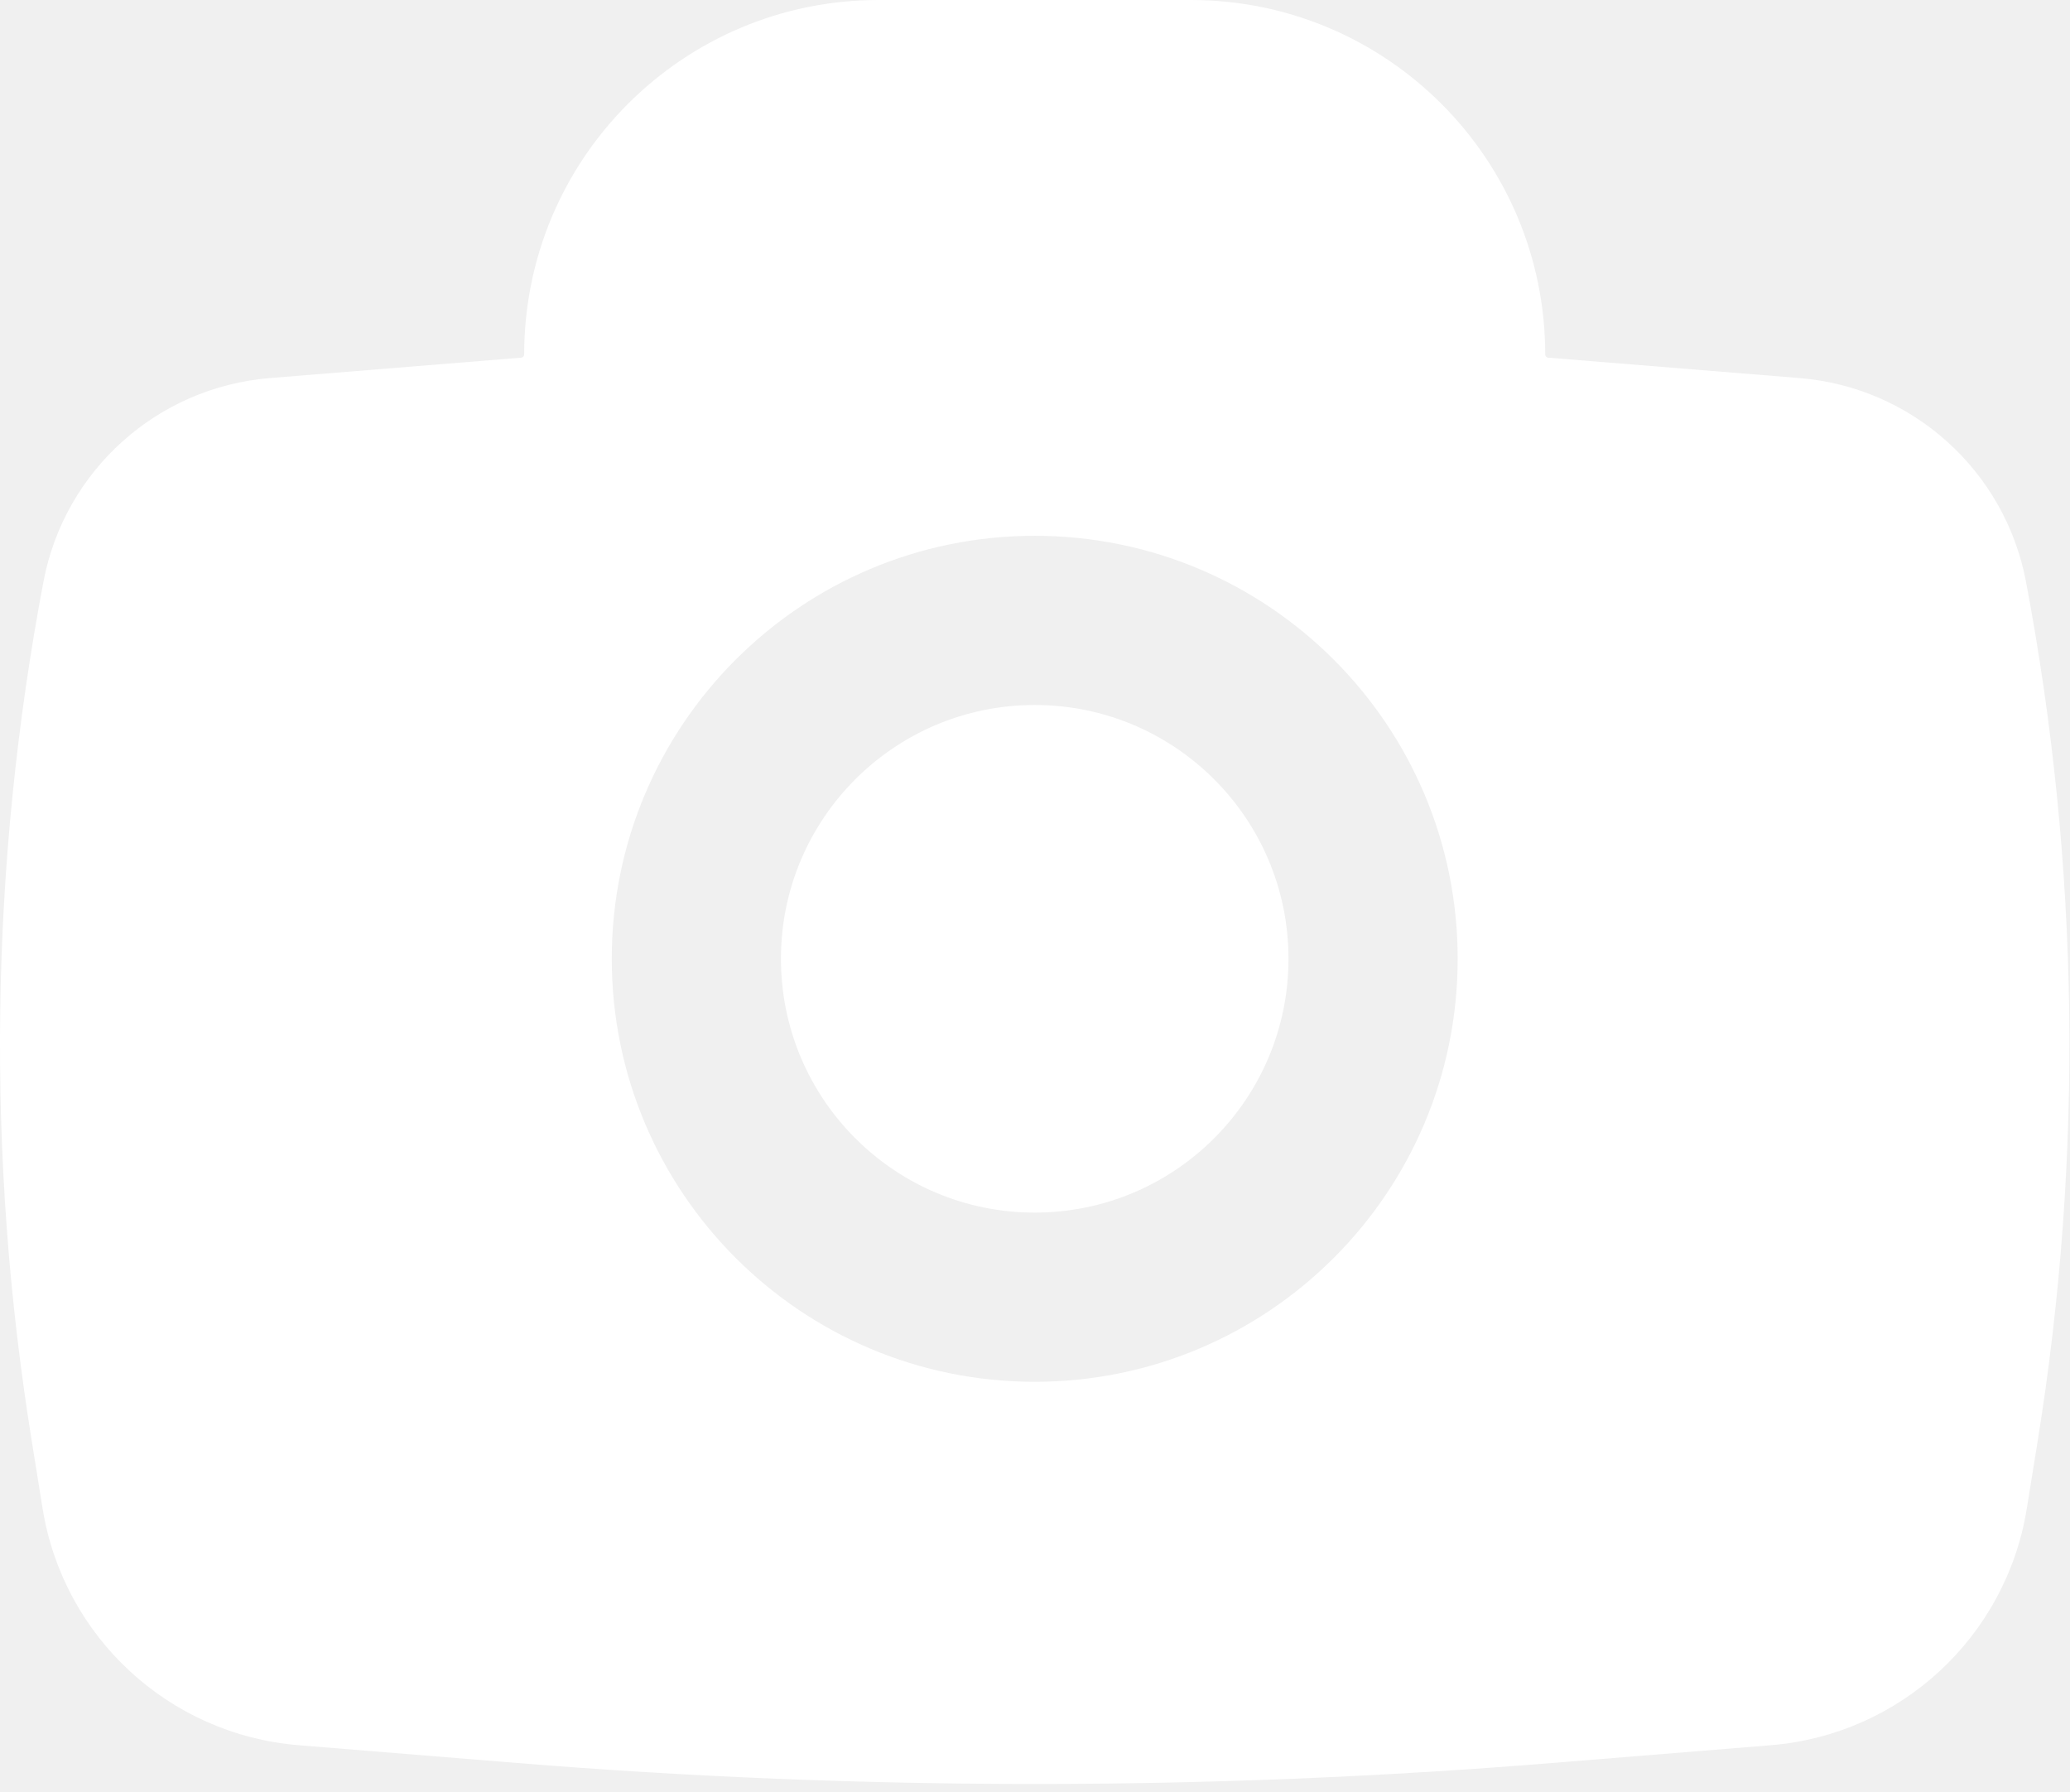
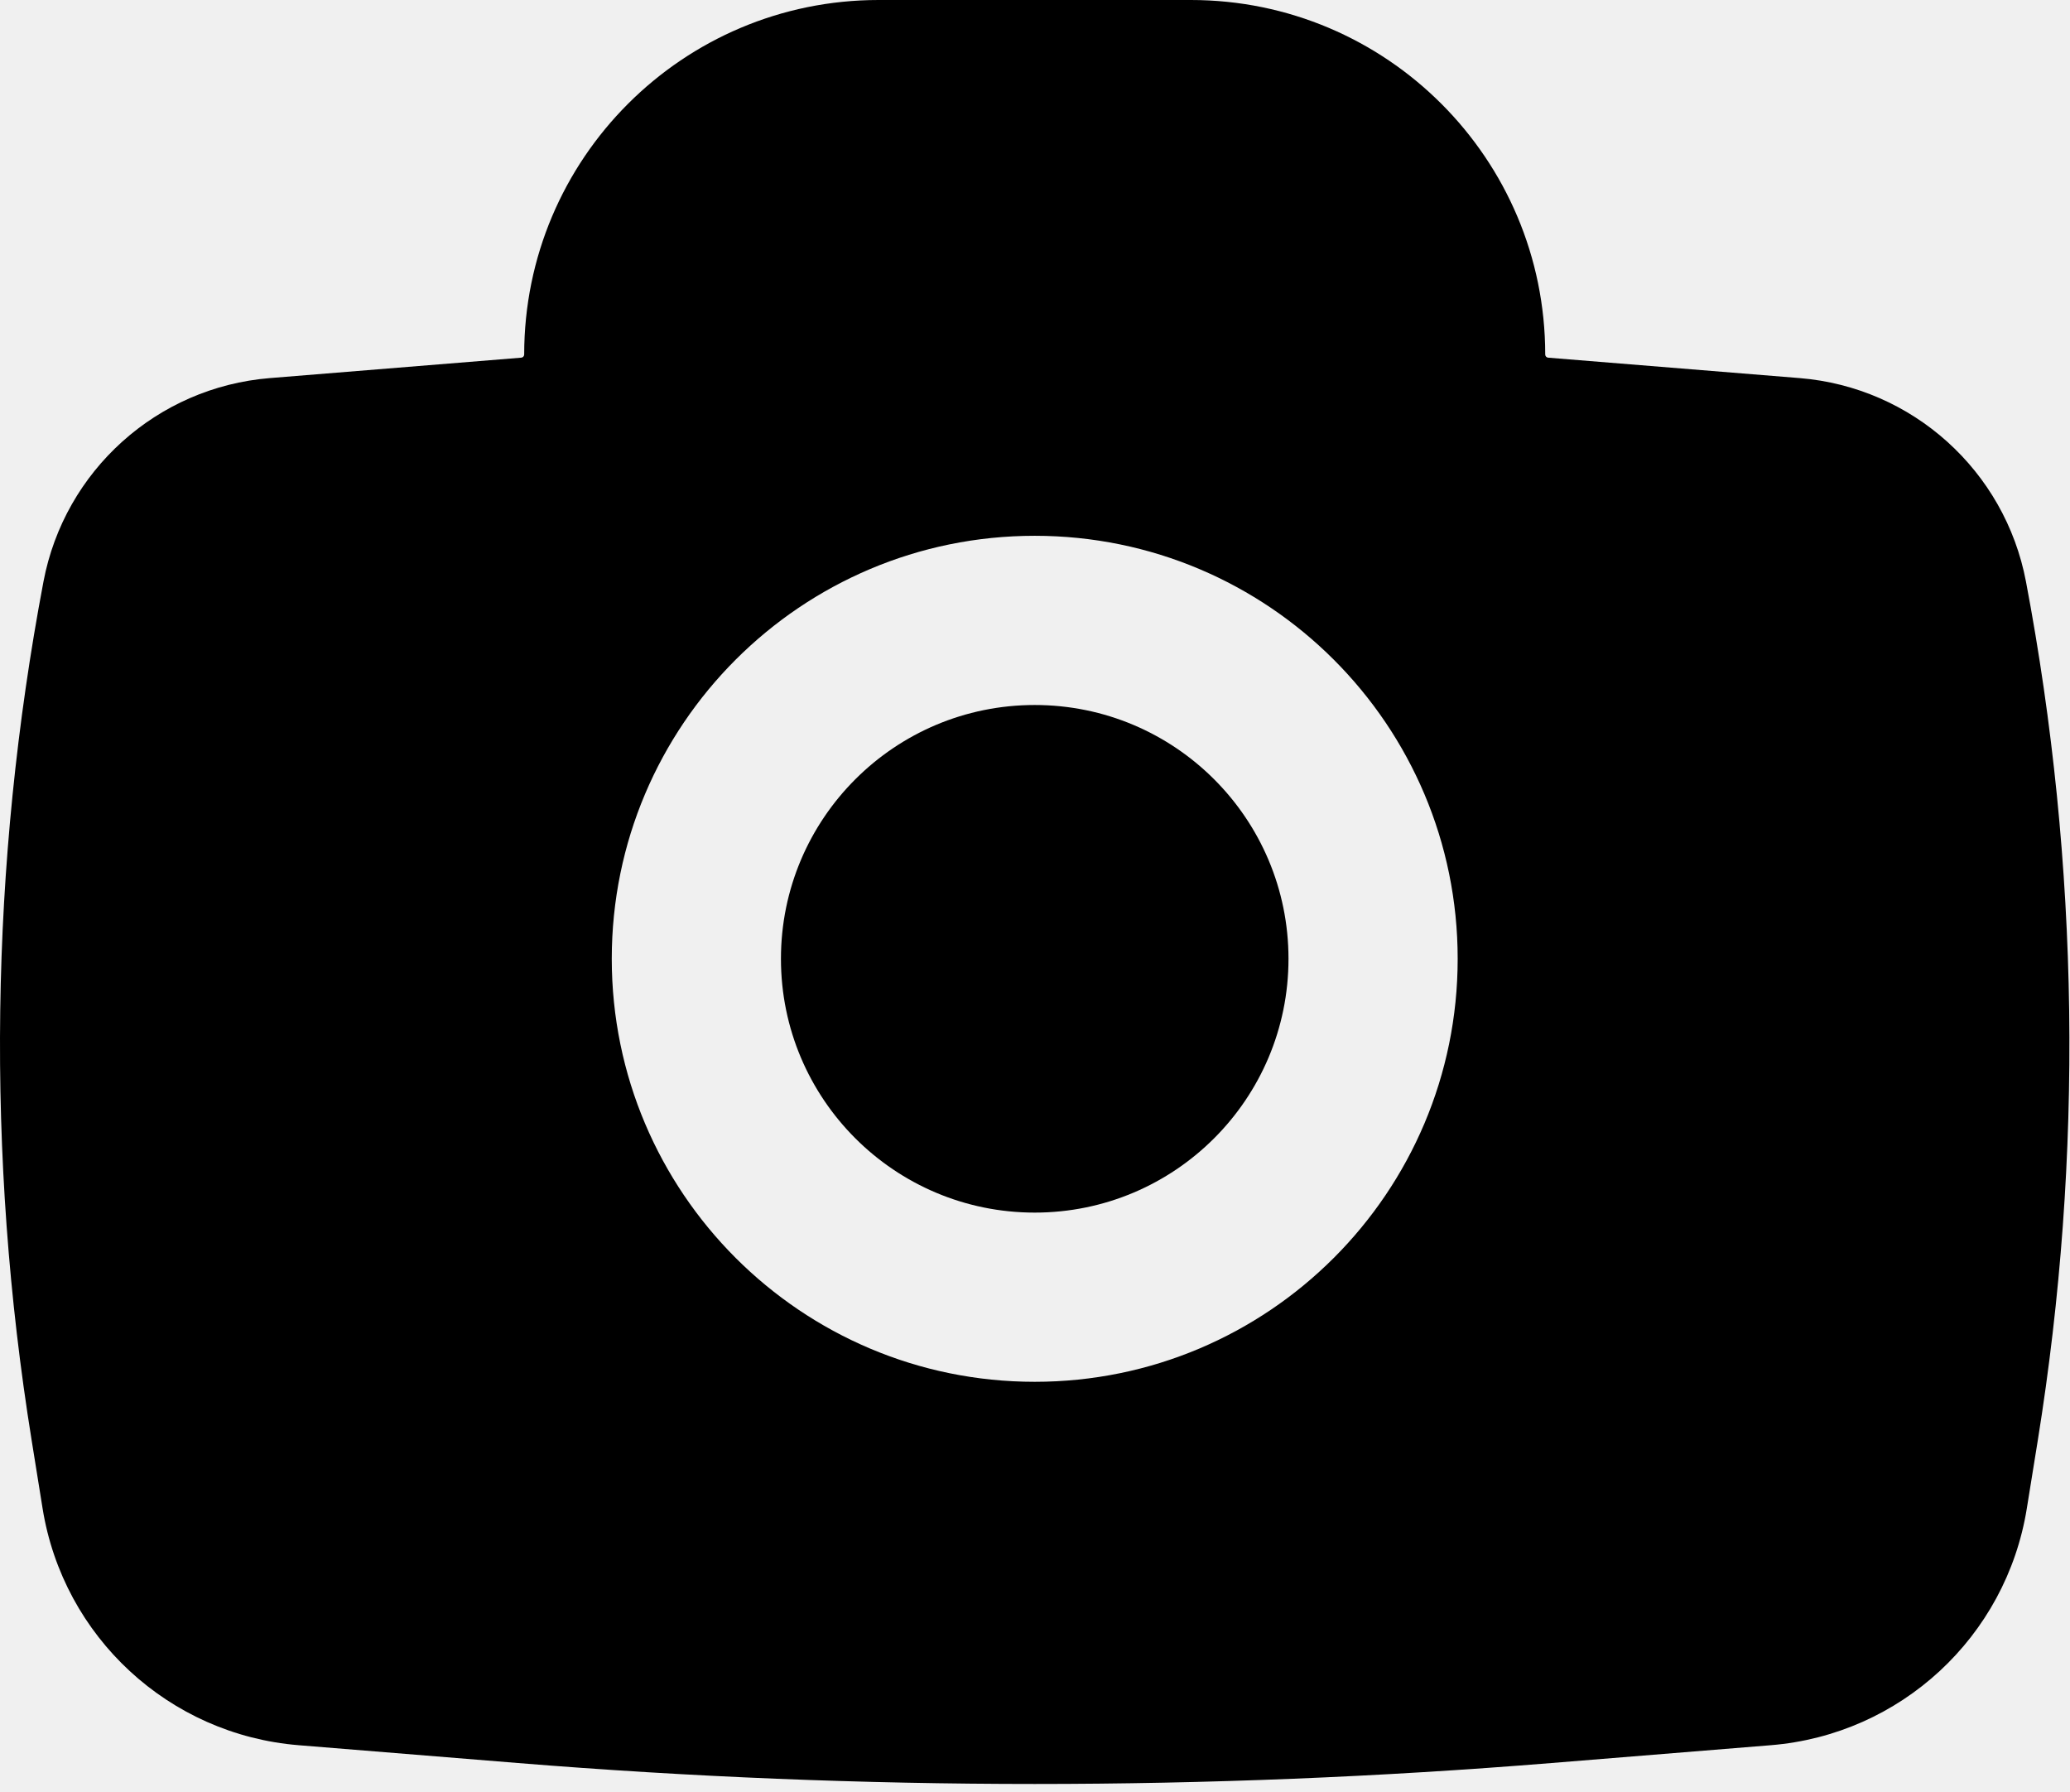
- <svg xmlns="http://www.w3.org/2000/svg" width="52" height="45" viewBox="0 0 52 45" fill="none">
-   <path d="M19.618 24.083C19.618 20.562 22.472 17.708 25.993 17.708C29.514 17.708 32.368 20.562 32.368 24.083C32.368 27.604 29.514 30.458 25.993 30.458C22.472 30.458 19.618 27.604 19.618 24.083Z" fill="white" />
-   <path fill-rule="evenodd" clip-rule="evenodd" d="M13.168 8.904C13.168 3.986 17.154 0 22.072 0H29.914C34.831 0 38.817 3.986 38.817 8.904C38.817 8.946 38.849 8.981 38.891 8.984L45.209 9.497C48.038 9.727 50.365 11.819 50.894 14.609C52.241 21.727 52.342 29.025 51.191 36.178L50.915 37.89C50.396 41.117 47.74 43.572 44.482 43.836L38.979 44.283C30.336 44.985 21.65 44.985 13.006 44.283L7.503 43.836C4.245 43.572 1.59 41.117 1.07 37.89L0.795 36.178C-0.357 29.025 -0.256 21.727 1.092 14.609C1.62 11.819 3.947 9.727 6.777 9.497L13.094 8.984C13.136 8.981 13.168 8.946 13.168 8.904ZM25.993 13.458C20.125 13.458 15.368 18.215 15.368 24.083C15.368 29.951 20.125 34.708 25.993 34.708C31.861 34.708 36.618 29.951 36.618 24.083C36.618 18.215 31.861 13.458 25.993 13.458Z" fill="white" />
+ <svg xmlns="http://www.w3.org/2000/svg" viewBox="0 0 52 45" fill="none">
+   <path d="M19.618 24.083C19.618 20.562 22.472 17.708 25.993 17.708C29.514 17.708 32.368 20.562 32.368 24.083C32.368 27.604 29.514 30.458 25.993 30.458C22.472 30.458 19.618 27.604 19.618 24.083Z" fill="currentColor" />
+   <path fill-rule="evenodd" clip-rule="evenodd" d="M13.168 8.904C13.168 3.986 17.154 0 22.072 0H29.914C34.831 0 38.817 3.986 38.817 8.904C38.817 8.946 38.849 8.981 38.891 8.984L45.209 9.497C48.038 9.727 50.365 11.819 50.894 14.609C52.241 21.727 52.342 29.025 51.191 36.178L50.915 37.89C50.396 41.117 47.74 43.572 44.482 43.836L38.979 44.283C30.336 44.985 21.65 44.985 13.006 44.283L7.503 43.836C4.245 43.572 1.59 41.117 1.07 37.89L0.795 36.178C-0.357 29.025 -0.256 21.727 1.092 14.609C1.62 11.819 3.947 9.727 6.777 9.497L13.094 8.984C13.136 8.981 13.168 8.946 13.168 8.904ZM25.993 13.458C20.125 13.458 15.368 18.215 15.368 24.083C15.368 29.951 20.125 34.708 25.993 34.708C31.861 34.708 36.618 29.951 36.618 24.083C36.618 18.215 31.861 13.458 25.993 13.458Z" fill="currentColor" />
</svg>
